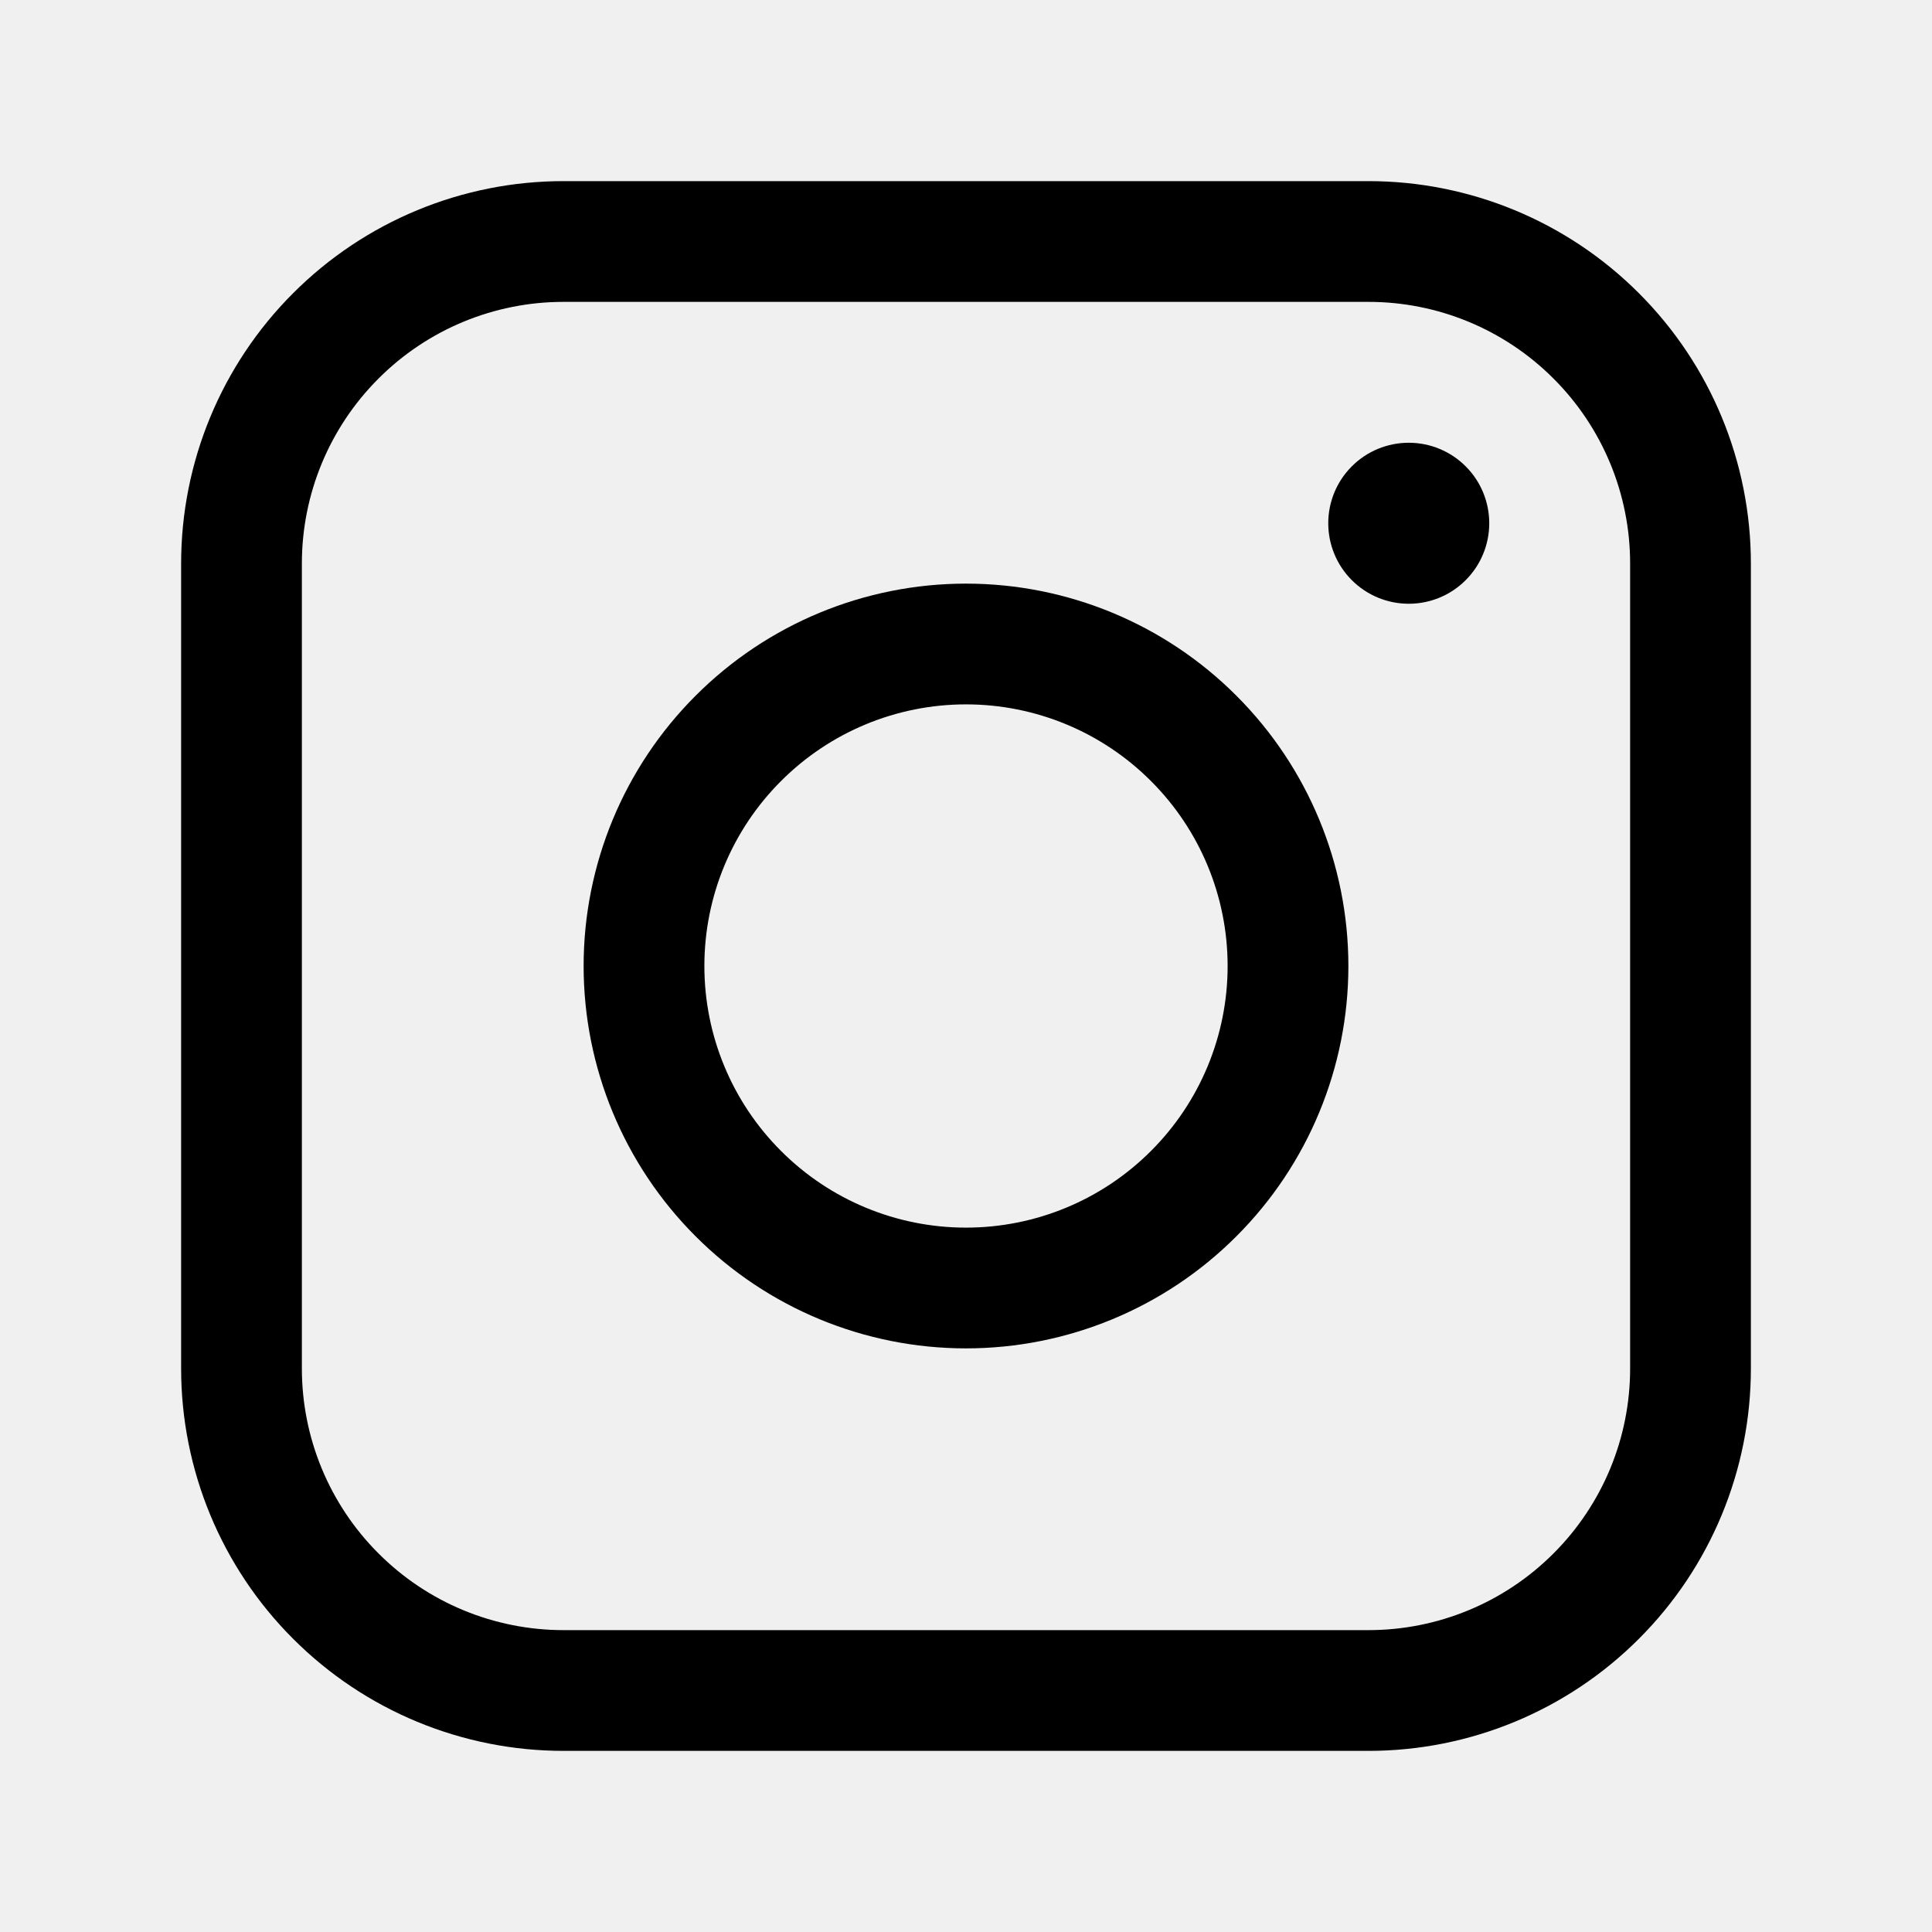
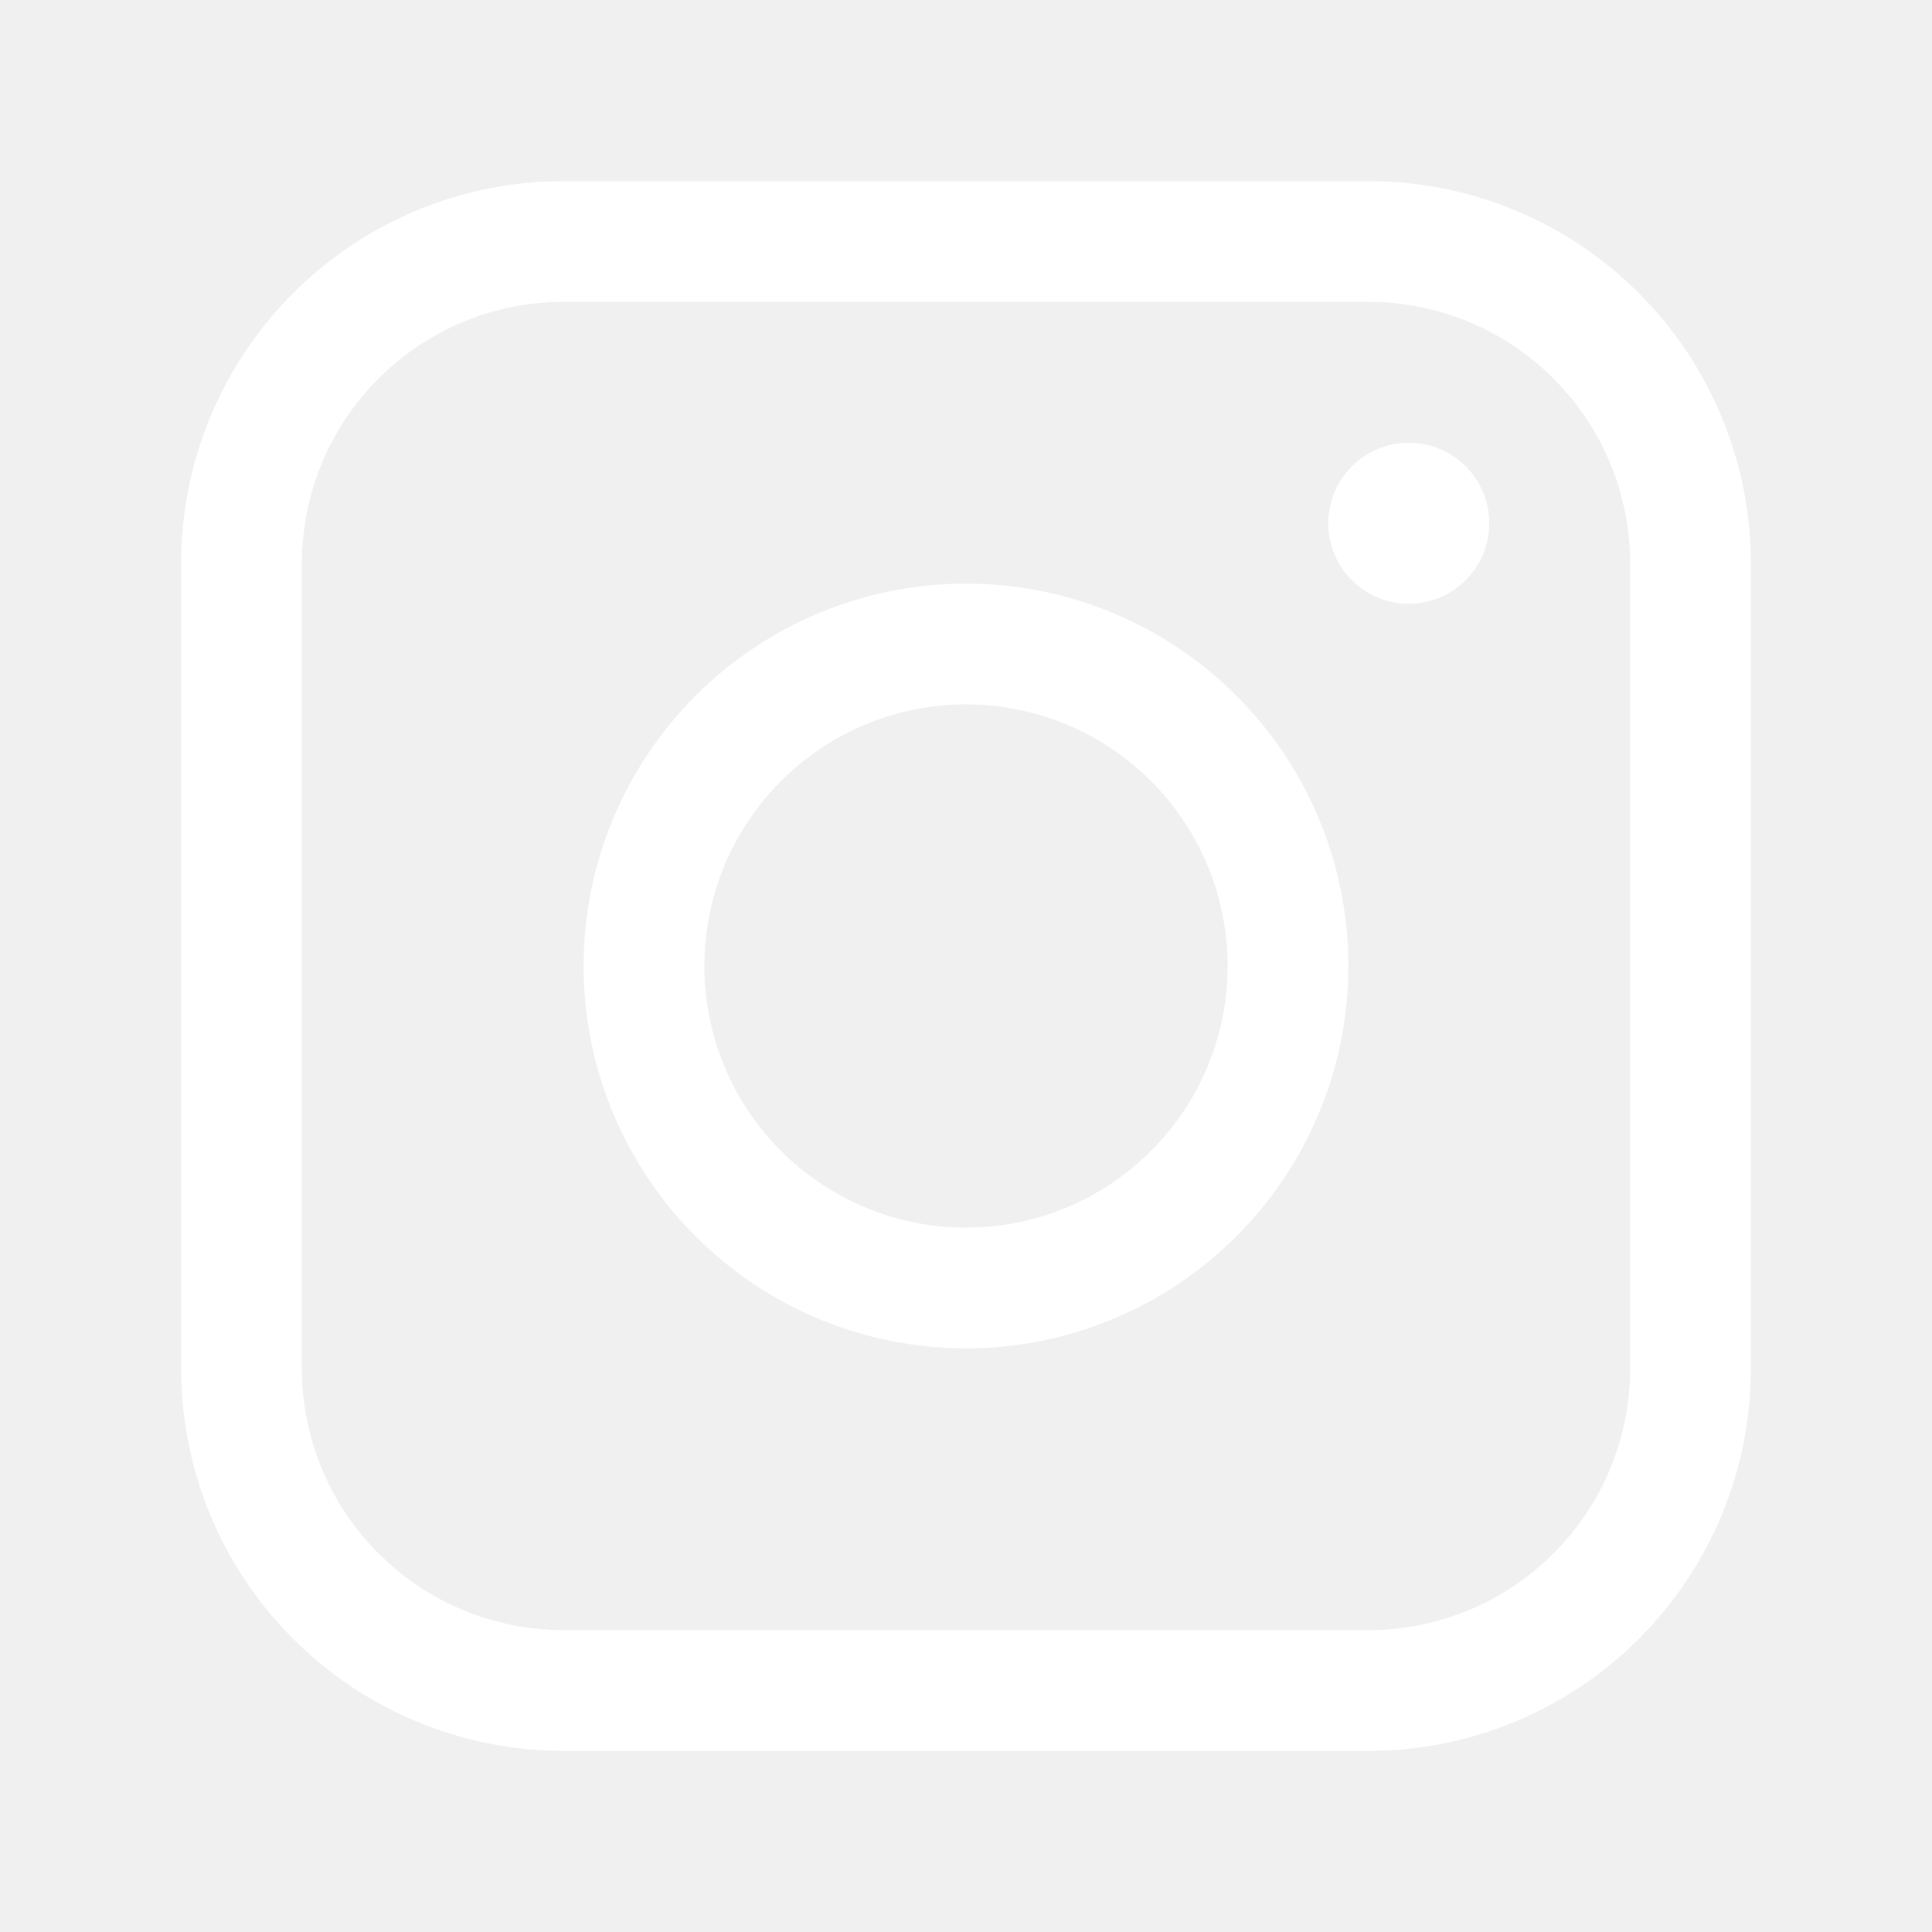
<svg xmlns="http://www.w3.org/2000/svg" width="24" height="24" viewBox="0 0 24 24" fill="none">
-   <path d="M17 3H7C5.939 3 4.922 3.421 4.172 4.172C3.421 4.922 3 5.939 3 7V17C3 18.061 3.421 19.078 4.172 19.828C4.922 20.579 5.939 21 7 21H17C18.061 21 19.078 20.579 19.828 19.828C20.579 19.078 21 18.061 21 17V7C21 5.939 20.579 4.922 19.828 4.172C19.078 3.421 18.061 3 17 3Z" stroke="black" stroke-width="1.5" stroke-linejoin="round" />
-   <path d="M12 16C13.061 16 14.078 15.579 14.828 14.828C15.579 14.078 16 13.061 16 12C16 10.939 15.579 9.922 14.828 9.172C14.078 8.421 13.061 8 12 8C10.939 8 9.922 8.421 9.172 9.172C8.421 9.922 8 10.939 8 12C8 13.061 8.421 14.078 9.172 14.828C9.922 15.579 10.939 16 12 16V16Z" stroke="black" stroke-width="1.5" stroke-linejoin="round" />
-   <path d="M17.5 7.5C17.765 7.5 18.02 7.395 18.207 7.207C18.395 7.02 18.5 6.765 18.5 6.5C18.5 6.235 18.395 5.98 18.207 5.793C18.02 5.605 17.765 5.5 17.5 5.5C17.235 5.5 16.98 5.605 16.793 5.793C16.605 5.98 16.5 6.235 16.5 6.5C16.5 6.765 16.605 7.02 16.793 7.207C16.98 7.395 17.235 7.5 17.5 7.5Z" fill="black" />
+   <path d="M17 3H7C5.939 3 4.922 3.421 4.172 4.172C3.421 4.922 3 5.939 3 7V17C3 18.061 3.421 19.078 4.172 19.828C4.922 20.579 5.939 21 7 21H17C18.061 21 19.078 20.579 19.828 19.828C20.579 19.078 21 18.061 21 17V7C21 5.939 20.579 4.922 19.828 4.172C19.078 3.421 18.061 3 17 3Z" stroke="white" stroke-width="1.5" stroke-linejoin="round" />
+   <path d="M12 16C13.061 16 14.078 15.579 14.828 14.828C15.579 14.078 16 13.061 16 12C16 10.939 15.579 9.922 14.828 9.172C14.078 8.421 13.061 8 12 8C10.939 8 9.922 8.421 9.172 9.172C8.421 9.922 8 10.939 8 12C8 13.061 8.421 14.078 9.172 14.828C9.922 15.579 10.939 16 12 16V16Z" stroke="white" stroke-width="1.5" stroke-linejoin="round" />
+   <path d="M17.5 7.5C17.765 7.5 18.02 7.395 18.207 7.207C18.395 7.02 18.5 6.765 18.5 6.5C18.5 6.235 18.395 5.98 18.207 5.793C18.02 5.605 17.765 5.5 17.5 5.5C17.235 5.5 16.98 5.605 16.793 5.793C16.605 5.98 16.5 6.235 16.5 6.5C16.5 6.765 16.605 7.02 16.793 7.207C16.98 7.395 17.235 7.5 17.5 7.5Z" fill="white" />
</svg>
